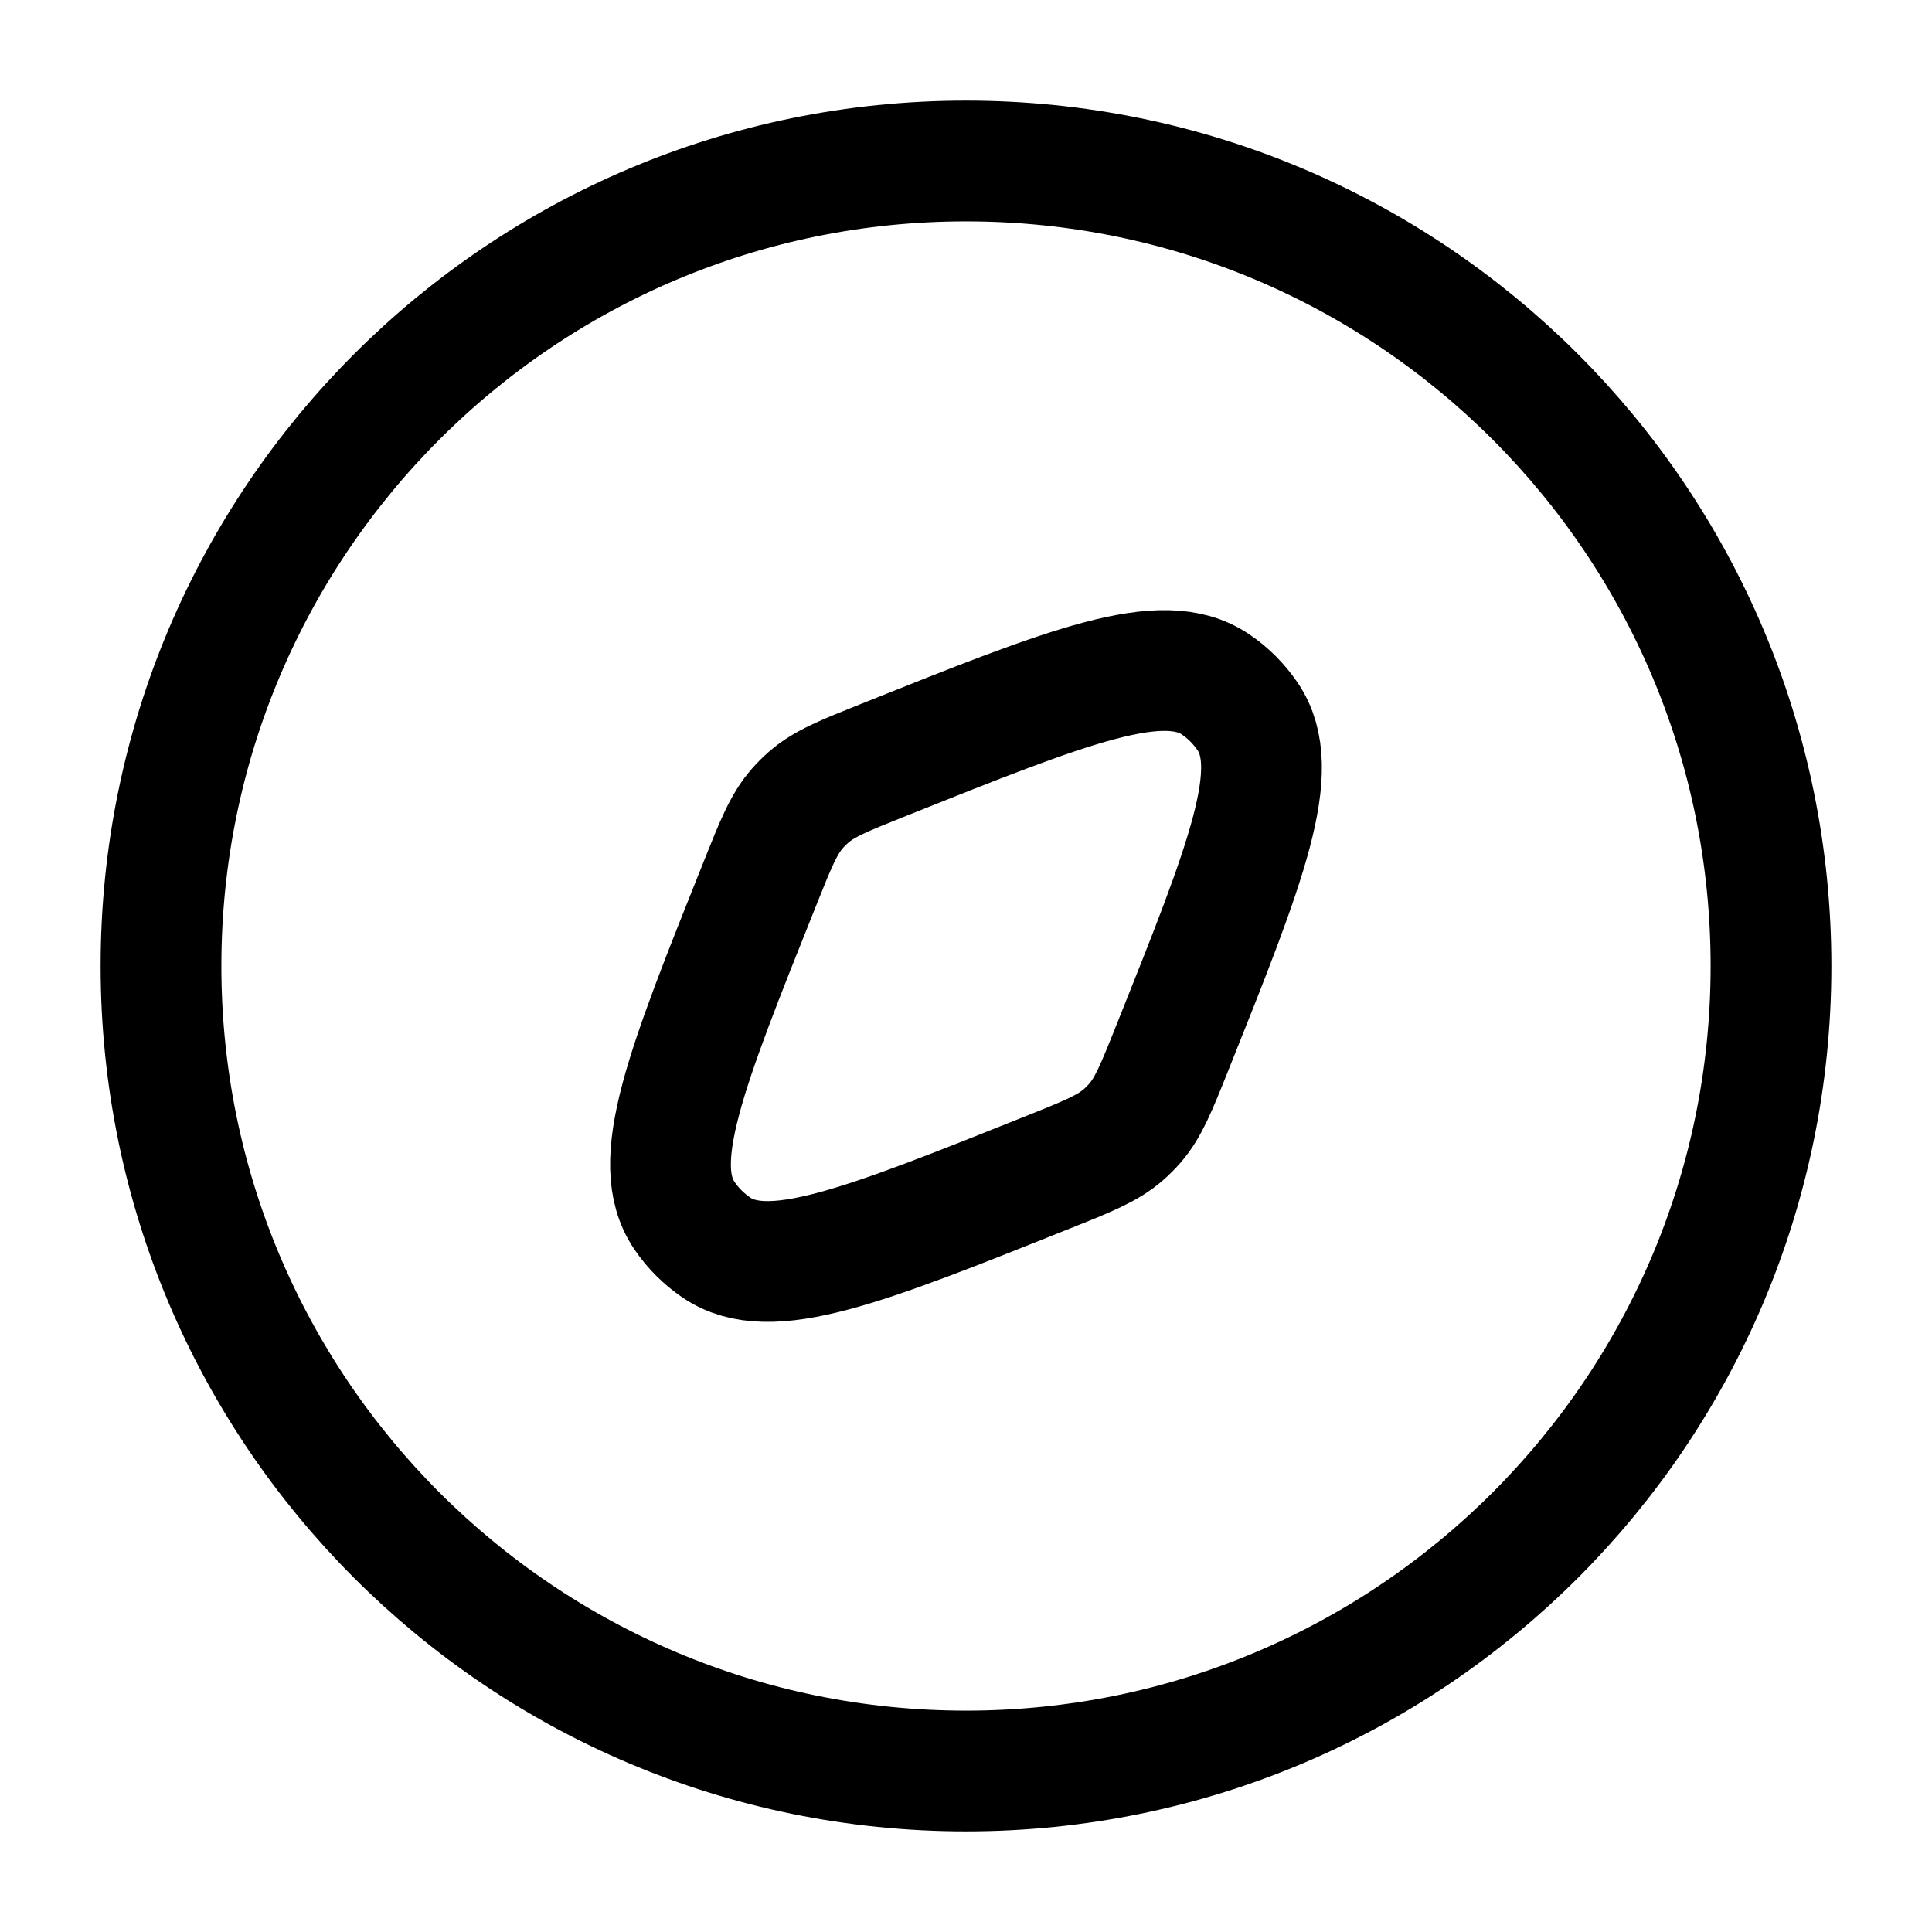
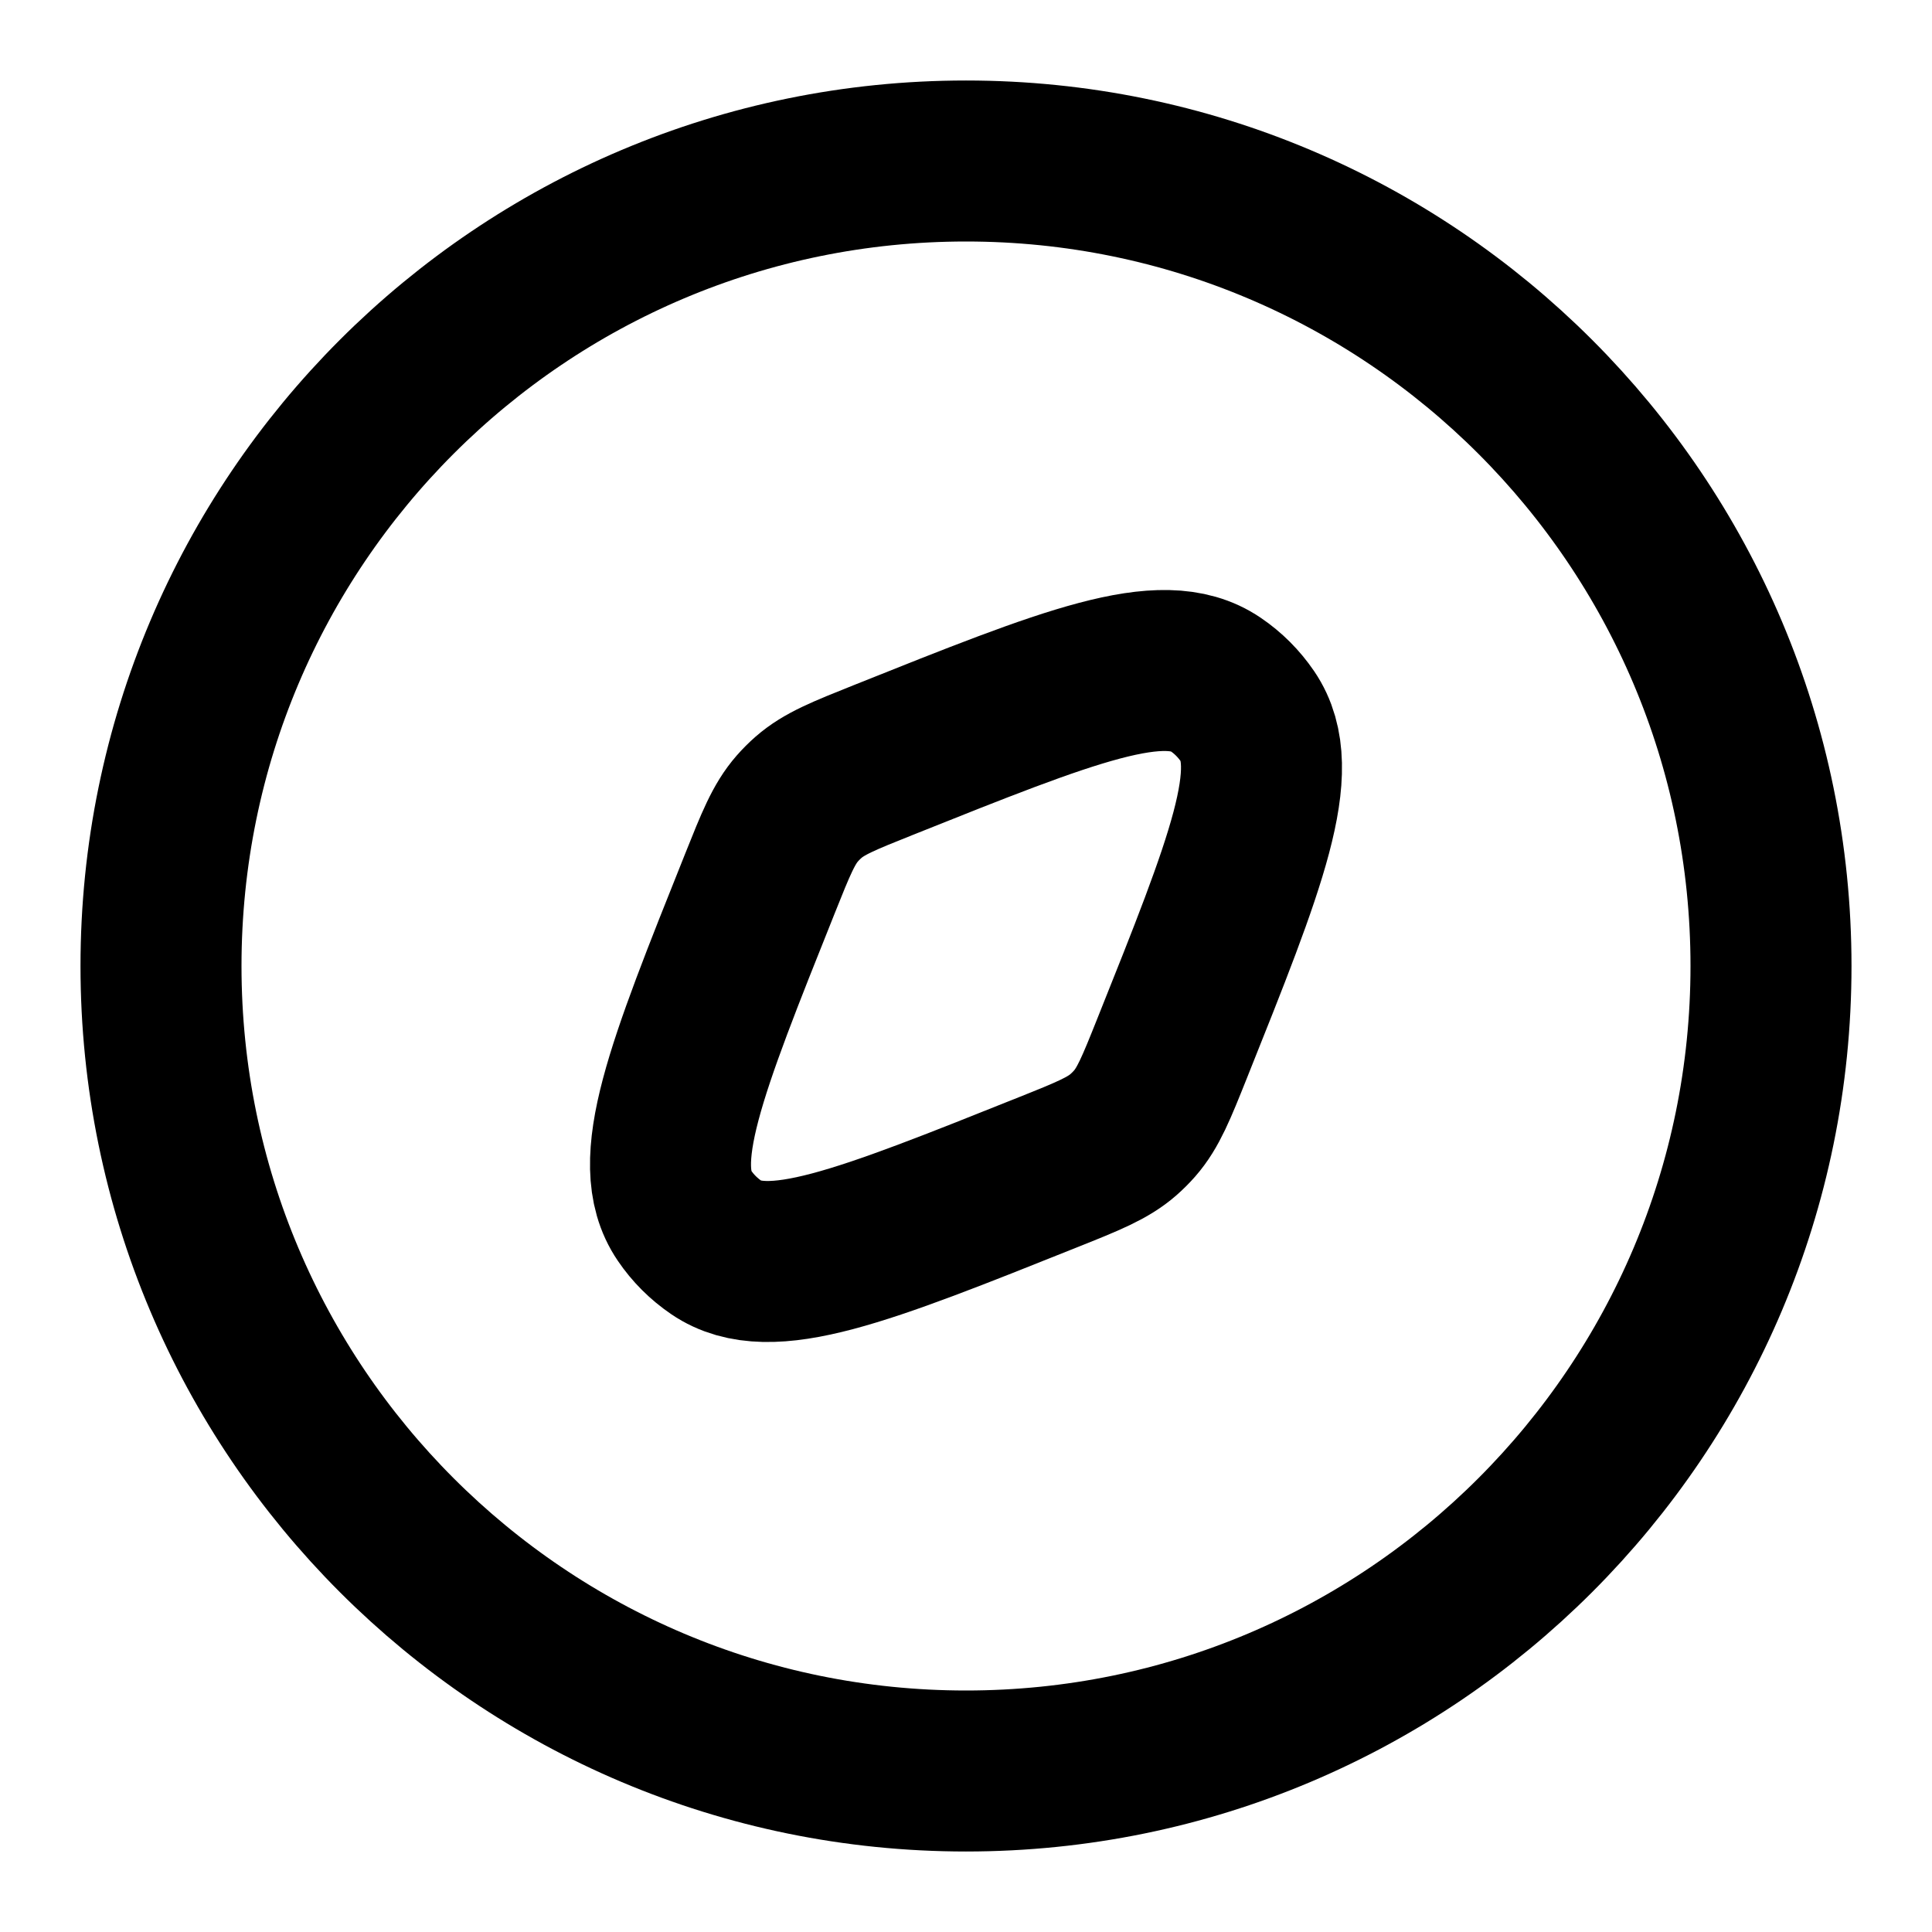
<svg xmlns="http://www.w3.org/2000/svg" width="24" height="24" viewBox="0 0 24 24">
-   <g fill="none" stroke="currentColor" stroke-linecap="round" stroke-width="1.5">
+   <g fill="none" stroke="currentColor" stroke-linecap="round" stroke-width="2">
    <circle cx="12" cy="12" r="10" />
    <path d="M13.024 14.56C10.714 15.484 9.559 15.946 8.9 15.498C8.743 15.391 8.608 15.257 8.502 15.1C8.054 14.441 8.516 13.286 9.44 10.976C9.637 10.483 9.735 10.237 9.905 10.043C9.948 9.994 9.994 9.948 10.043 9.905C10.237 9.735 10.483 9.637 10.976 9.44C13.286 8.516 14.441 8.054 15.1 8.502C15.257 8.608 15.391 8.743 15.498 8.9C15.946 9.559 15.484 10.714 14.56 13.024C14.363 13.517 14.264 13.763 14.095 13.956C14.052 14.005 14.005 14.052 13.956 14.095C13.763 14.264 13.517 14.363 13.024 14.56Z" />
  </g>
</svg>
